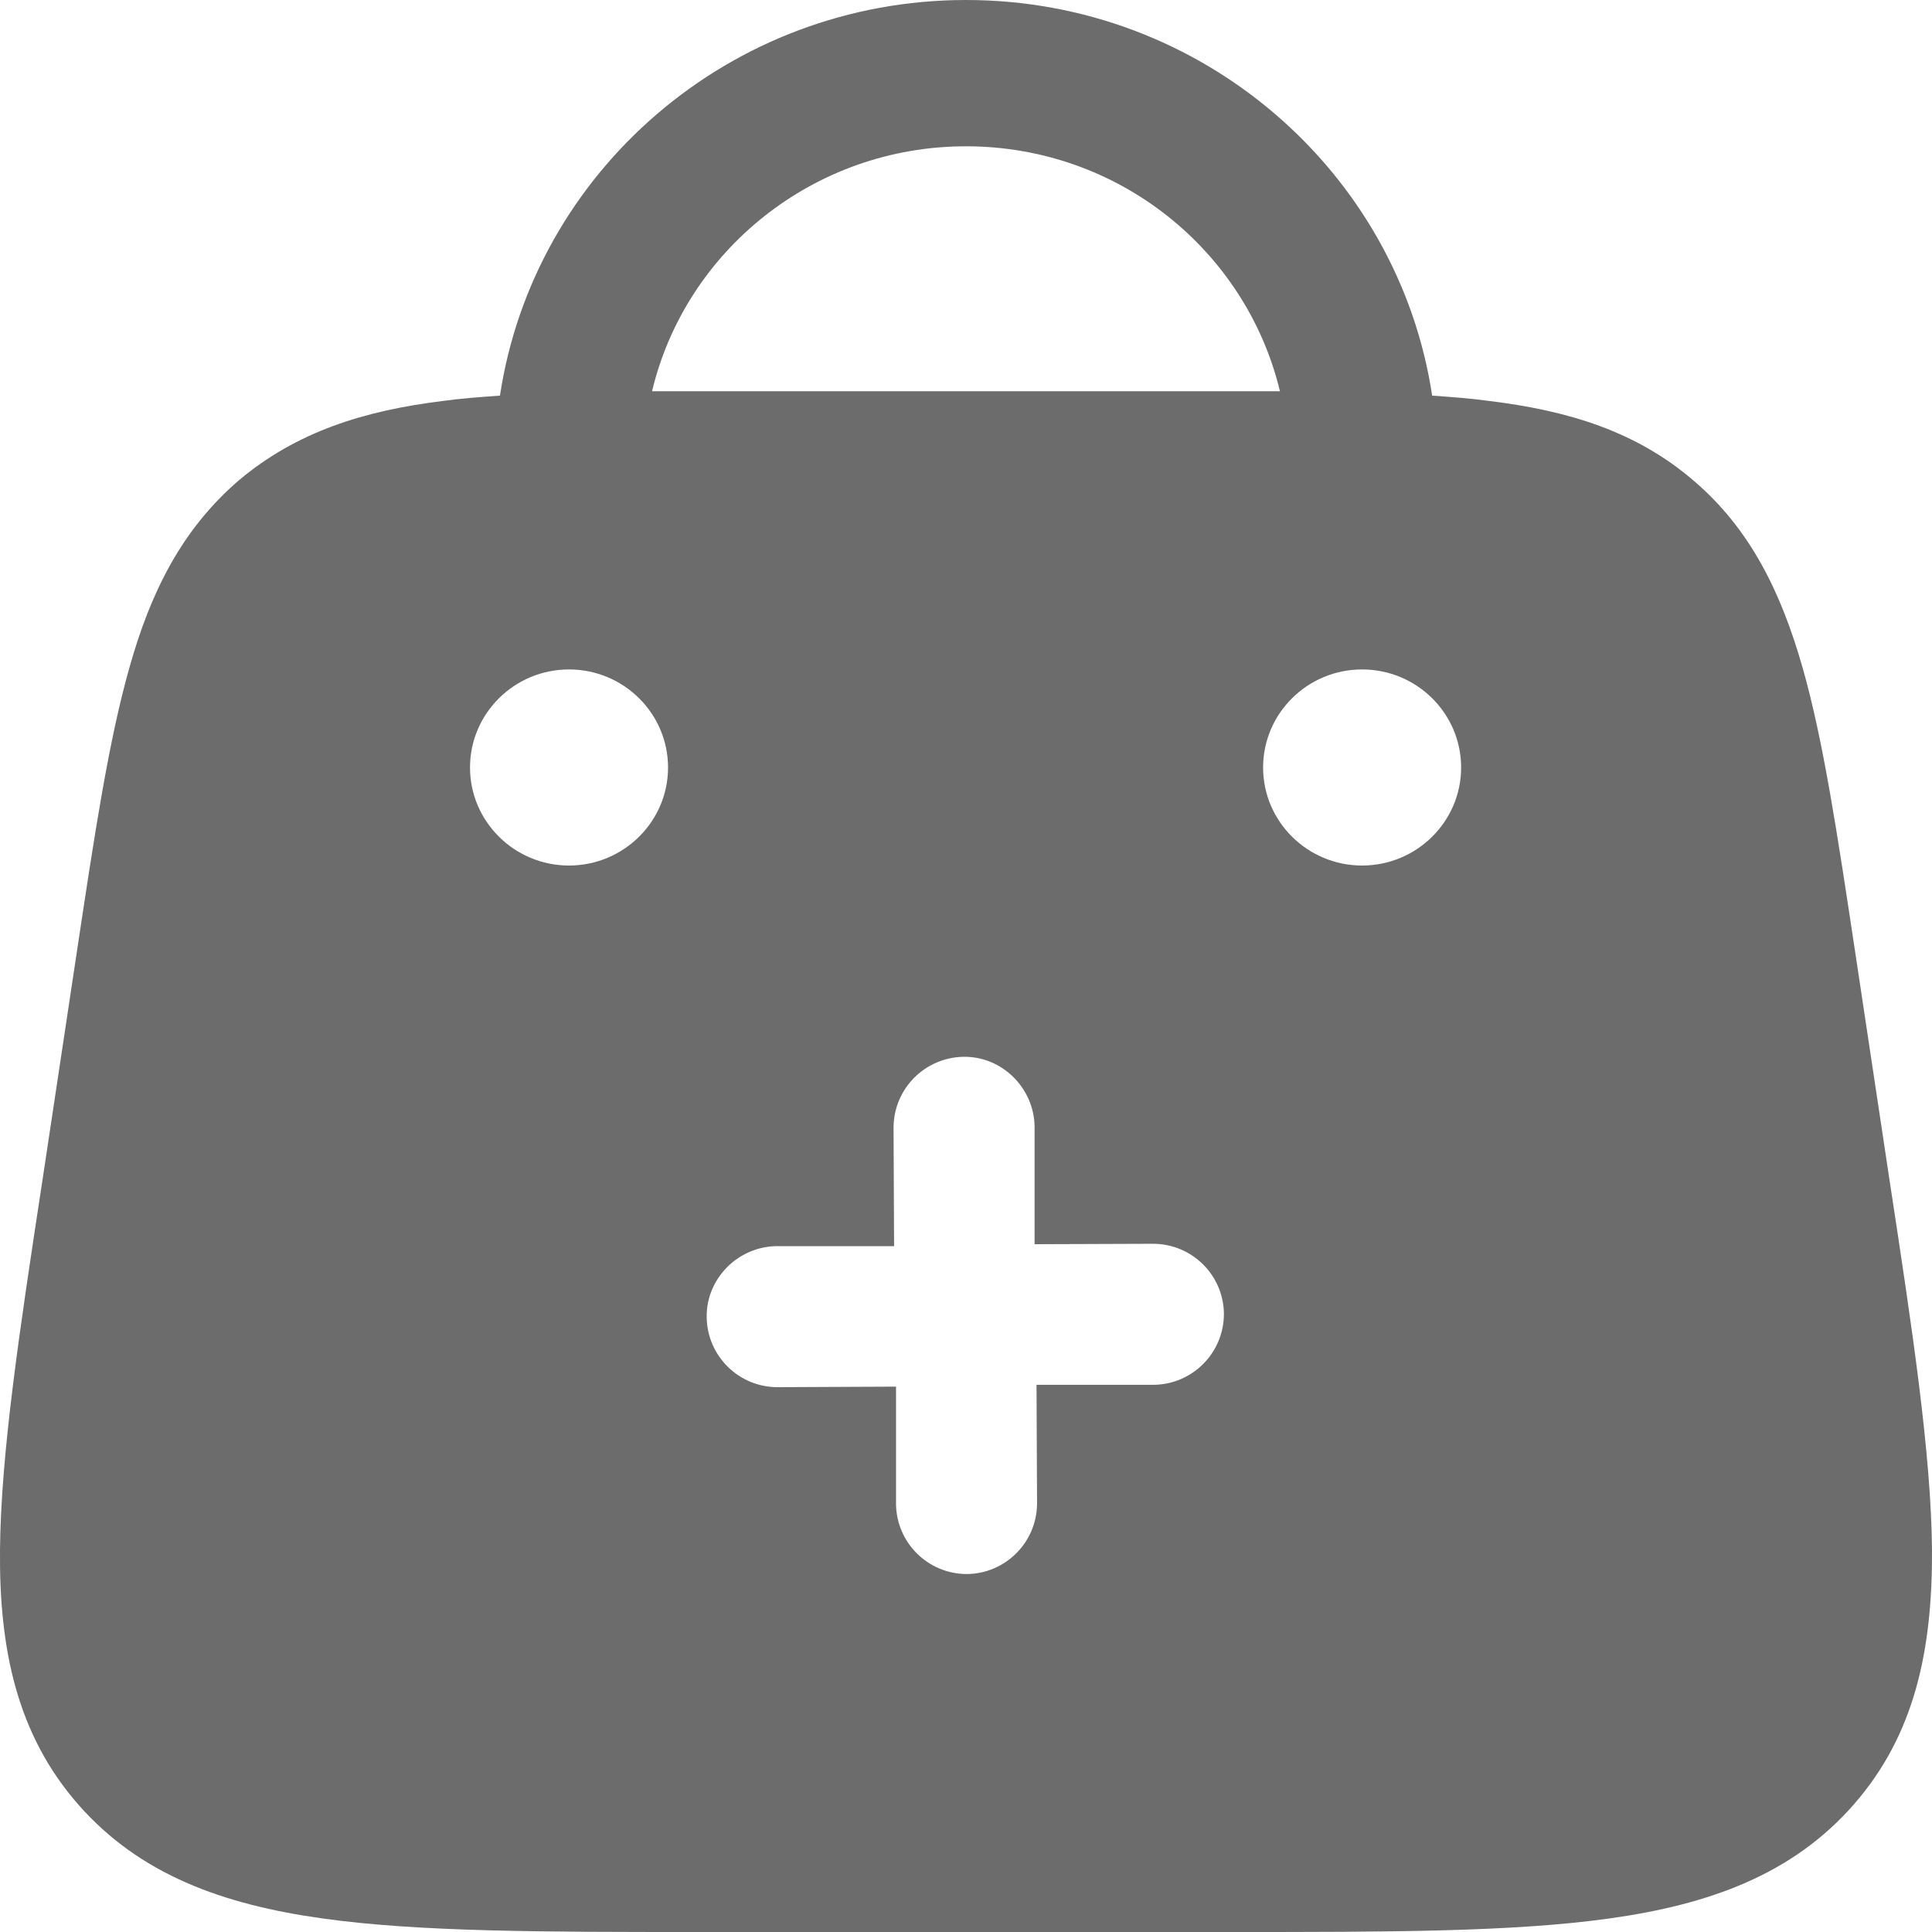
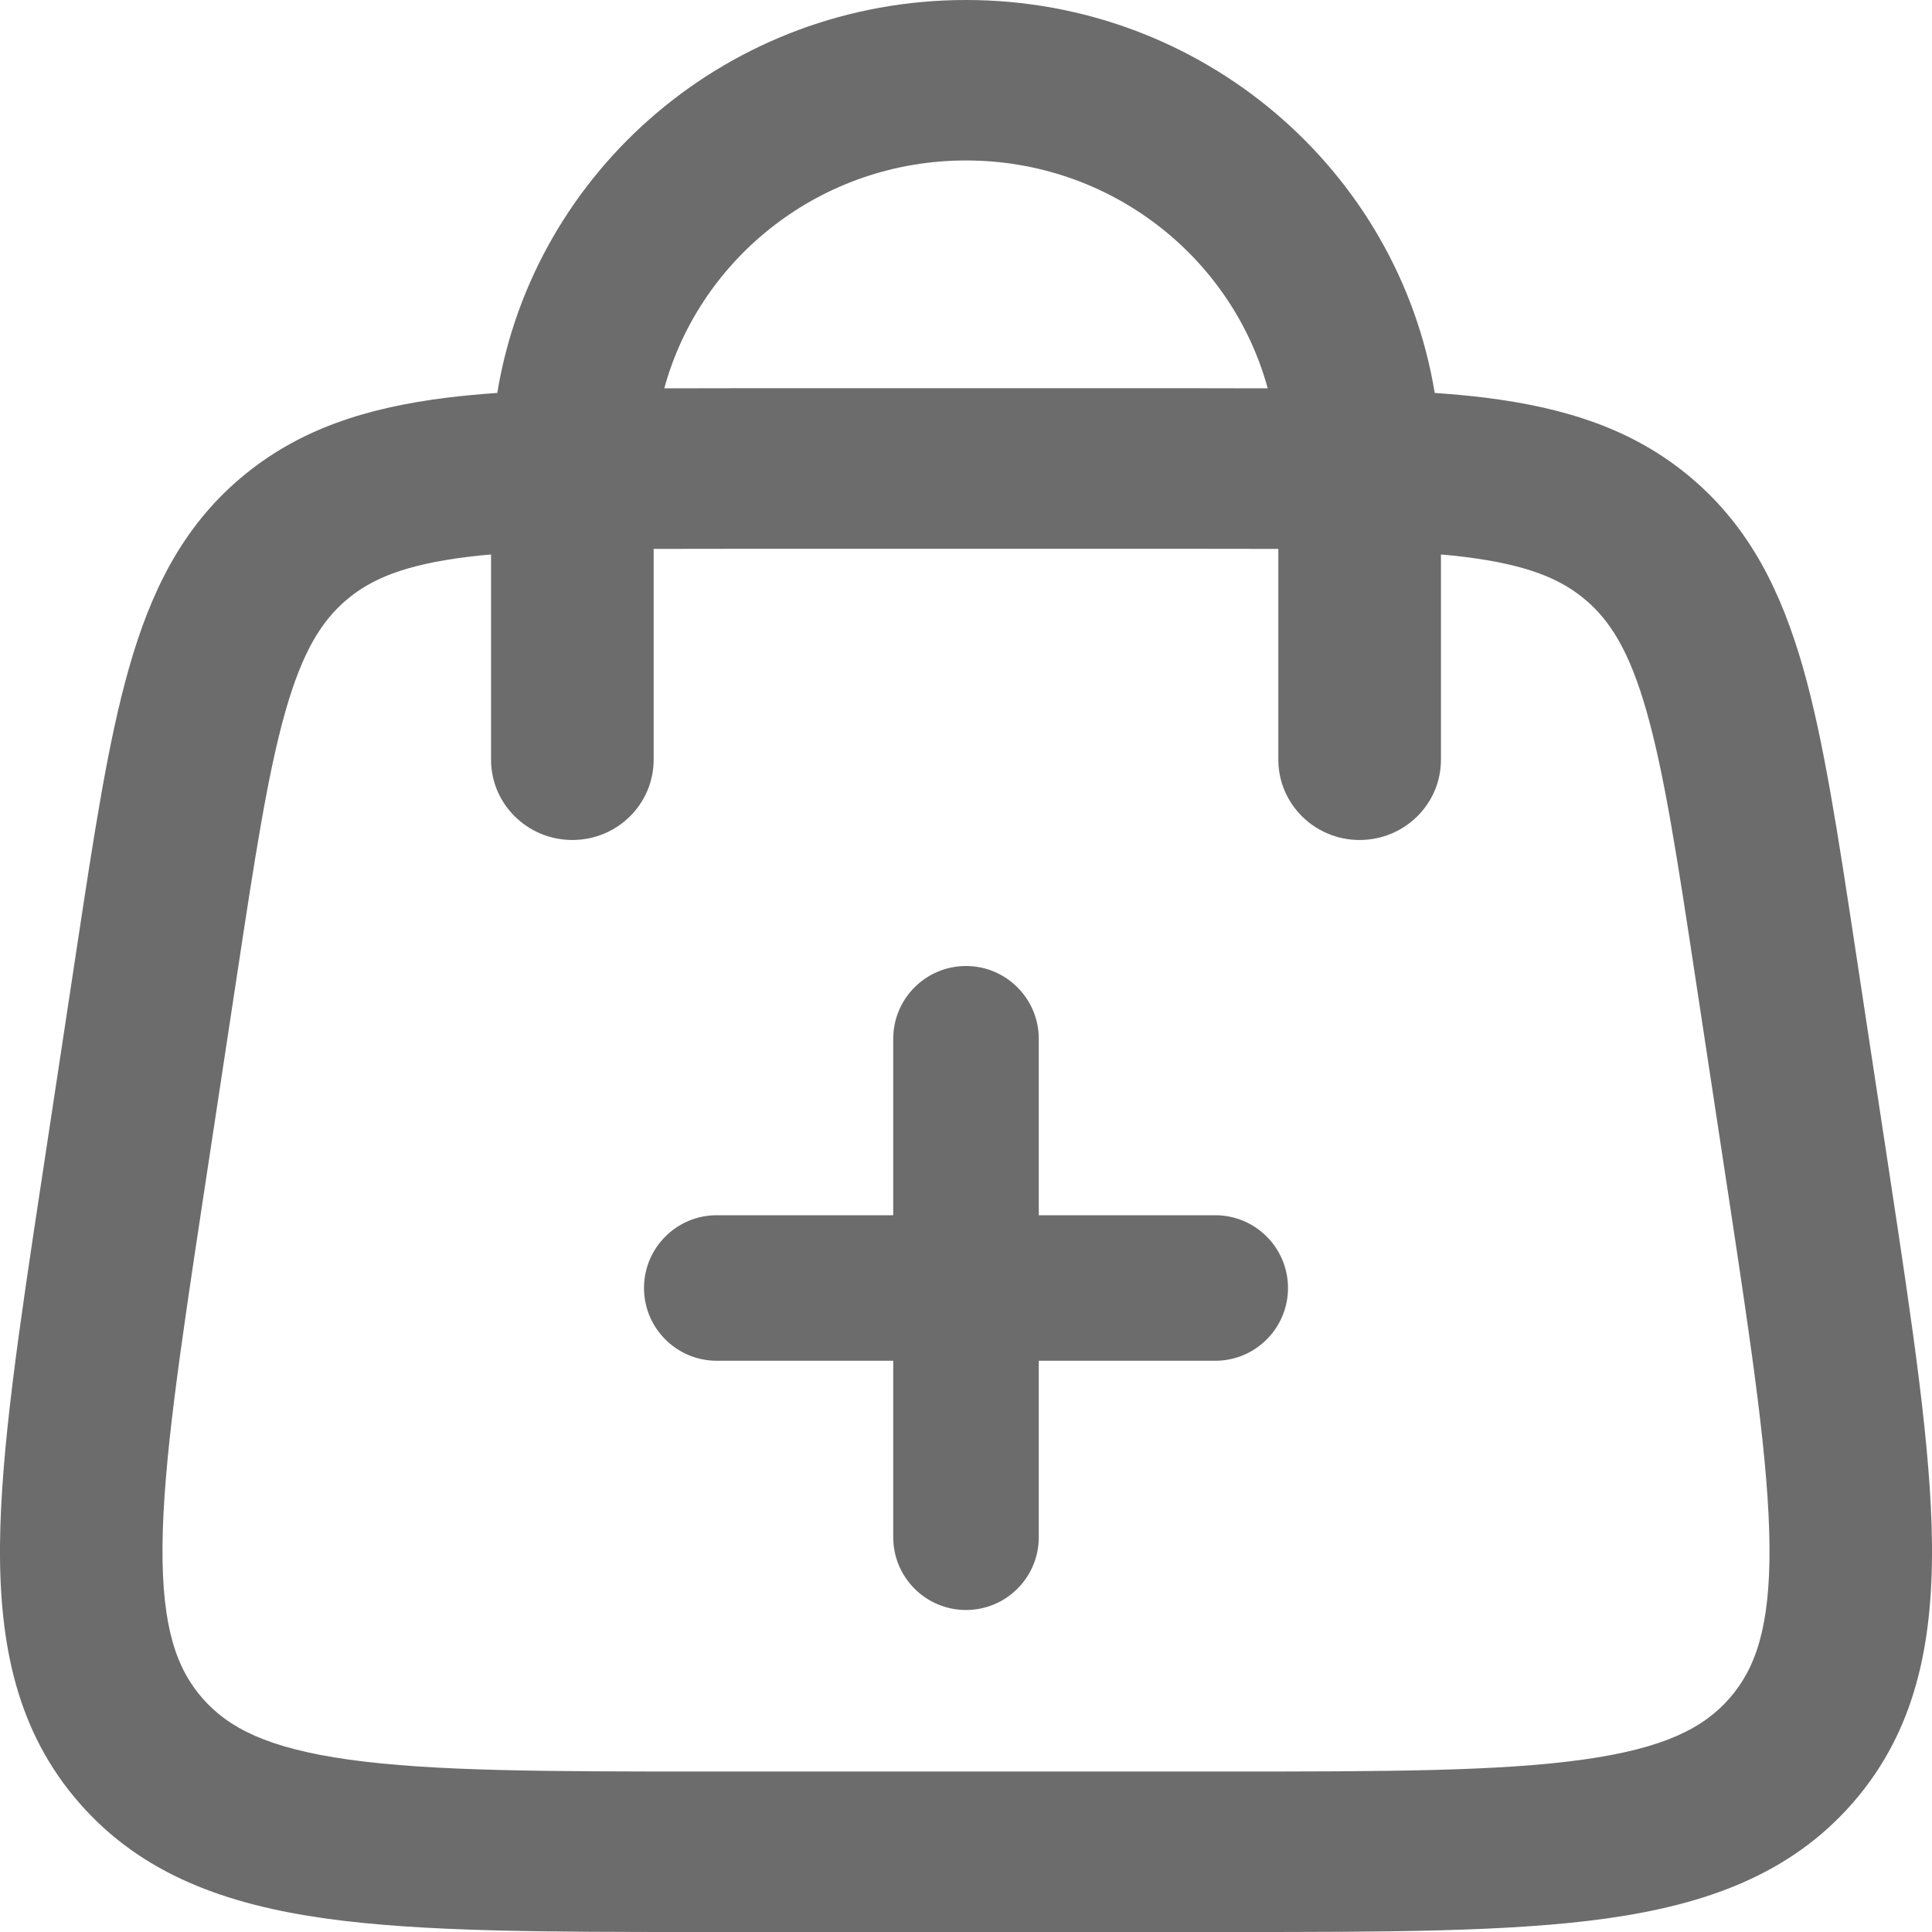
<svg xmlns="http://www.w3.org/2000/svg" width="18" height="18" viewBox="0 0 18 18" fill="none">
-   <path fill-rule="evenodd" clip-rule="evenodd" d="M17.604 10.993L17.28 8.842C17.118 7.771 16.988 6.899 16.794 6.219C16.592 5.513 16.304 4.923 15.773 4.473C15.242 4.019 14.612 3.825 13.869 3.735C13.703 3.712 13.527 3.699 13.343 3.686C13.028 1.602 11.201 0 9 0C6.8 0 4.973 1.602 4.658 3.686C4.473 3.699 4.298 3.712 4.131 3.735C3.393 3.825 2.763 4.023 2.228 4.473C1.697 4.928 1.404 5.513 1.206 6.219C1.013 6.899 0.882 7.767 0.72 8.842L0.396 10.993C0.18 12.406 0.009 13.54 0 14.436C-0.009 15.363 0.158 16.16 0.729 16.812C1.301 17.465 2.075 17.744 3.006 17.874C3.906 18 5.067 18 6.516 18H11.484C12.933 18 14.094 18 14.994 17.874C15.926 17.744 16.7 17.465 17.271 16.812C17.843 16.16 18.005 15.363 18 14.436C17.991 13.54 17.82 12.406 17.604 10.993ZM5.301 8.064C4.793 8.064 4.379 7.654 4.379 7.151C4.379 6.646 4.793 6.237 5.301 6.237C5.81 6.237 6.224 6.646 6.224 7.151C6.224 7.654 5.81 8.064 5.301 8.064ZM10.751 12.902H9.657L9.662 14.004C9.662 14.368 9.369 14.661 9.009 14.665C8.645 14.665 8.352 14.373 8.348 14.013V12.919L7.245 12.924C6.881 12.924 6.588 12.632 6.584 12.271C6.579 11.912 6.876 11.614 7.236 11.61H8.33L8.325 10.508C8.325 10.143 8.618 9.851 8.978 9.846C9.338 9.841 9.635 10.139 9.639 10.498V11.592L10.742 11.588C11.106 11.588 11.399 11.88 11.403 12.24C11.403 12.604 11.111 12.897 10.751 12.902ZM11.16 3.645H6.831C6.566 3.645 6.314 3.645 6.075 3.645C6.386 2.34 7.578 1.363 9 1.363C10.422 1.363 11.61 2.336 11.925 3.645C11.682 3.645 11.43 3.645 11.165 3.645H11.16ZM12.69 8.064C12.182 8.064 11.768 7.654 11.768 7.151C11.768 6.646 12.182 6.237 12.69 6.237C13.199 6.237 13.613 6.646 13.613 7.151C13.613 7.654 13.199 8.064 12.69 8.064Z" fill="#6C6C6C" />
+   <path fill-rule="evenodd" clip-rule="evenodd" d="M9 0C6.8 0 4.974 1.584 4.633 3.661C4.468 3.672 4.312 3.687 4.163 3.705C3.422 3.798 2.782 3.995 2.239 4.456C1.696 4.917 1.404 5.513 1.202 6.223C1.008 6.902 0.877 7.767 0.716 8.828L0.391 10.971C0.179 12.37 0.008 13.499 0 14.393C-0.007 15.322 0.157 16.132 0.739 16.798C1.321 17.465 2.109 17.745 3.04 17.875C3.938 18 5.096 18 6.53 18H11.47C12.904 18 14.062 18 14.96 17.875C15.891 17.745 16.679 17.465 17.261 16.798C17.843 16.132 18.007 15.322 18 14.393C17.992 13.499 17.821 12.37 17.609 10.971L17.284 8.829C17.123 7.768 16.992 6.902 16.799 6.223C16.596 5.513 16.304 4.917 15.761 4.456C15.218 3.995 14.578 3.798 13.837 3.705C13.688 3.687 13.532 3.672 13.367 3.661C13.026 1.584 11.2 0 9 0ZM4.352 5.189C4.424 5.18 4.498 5.172 4.575 5.166V7.078C4.575 7.492 4.915 7.826 5.333 7.826C5.75 7.826 6.09 7.492 6.09 7.078V5.114C6.338 5.113 6.606 5.113 6.898 5.113H11.102C11.394 5.113 11.662 5.113 11.91 5.114V7.078C11.91 7.492 12.25 7.826 12.667 7.826C13.085 7.826 13.425 7.492 13.425 7.078V5.166C13.502 5.172 13.576 5.18 13.648 5.189C14.23 5.262 14.542 5.393 14.773 5.59C15.004 5.786 15.182 6.07 15.341 6.628C15.505 7.205 15.624 7.977 15.794 9.099L16.103 11.134C16.326 12.605 16.479 13.629 16.486 14.405C16.492 15.161 16.355 15.546 16.114 15.822C15.873 16.098 15.507 16.288 14.748 16.394C13.968 16.503 12.918 16.505 11.411 16.505H6.589C5.082 16.505 4.032 16.503 3.252 16.394C2.493 16.288 2.127 16.098 1.886 15.822C1.645 15.546 1.508 15.161 1.514 14.405C1.521 13.629 1.674 12.605 1.897 11.134L2.206 9.099C2.376 7.977 2.495 7.205 2.659 6.628C2.818 6.07 2.996 5.786 3.227 5.59C3.458 5.393 3.77 5.262 4.352 5.189ZM6.847 3.617C6.619 3.617 6.4 3.617 6.189 3.618C6.523 2.396 7.654 1.495 9 1.495C10.346 1.495 11.477 2.396 11.811 3.618C11.6 3.617 11.381 3.617 11.152 3.617H6.847Z" fill="#6C6C6C" />
+   <path fill-rule="evenodd" clip-rule="evenodd" d="M9 9C8.626 9 8.322 9.304 8.322 9.678V11.322H6.678C6.304 11.322 6 11.626 6 12C6 12.374 6.304 12.678 6.678 12.678H8.322V14.322C8.322 14.697 8.626 15 9 15C9.374 15 9.678 14.697 9.678 14.322V12.678H11.322C11.697 12.678 12 12.374 12 12C12 11.626 11.697 11.322 11.322 11.322H9.678V9.678C9.678 9.304 9.374 9 9 9Z" fill="#6C6C6C" />
</svg>
